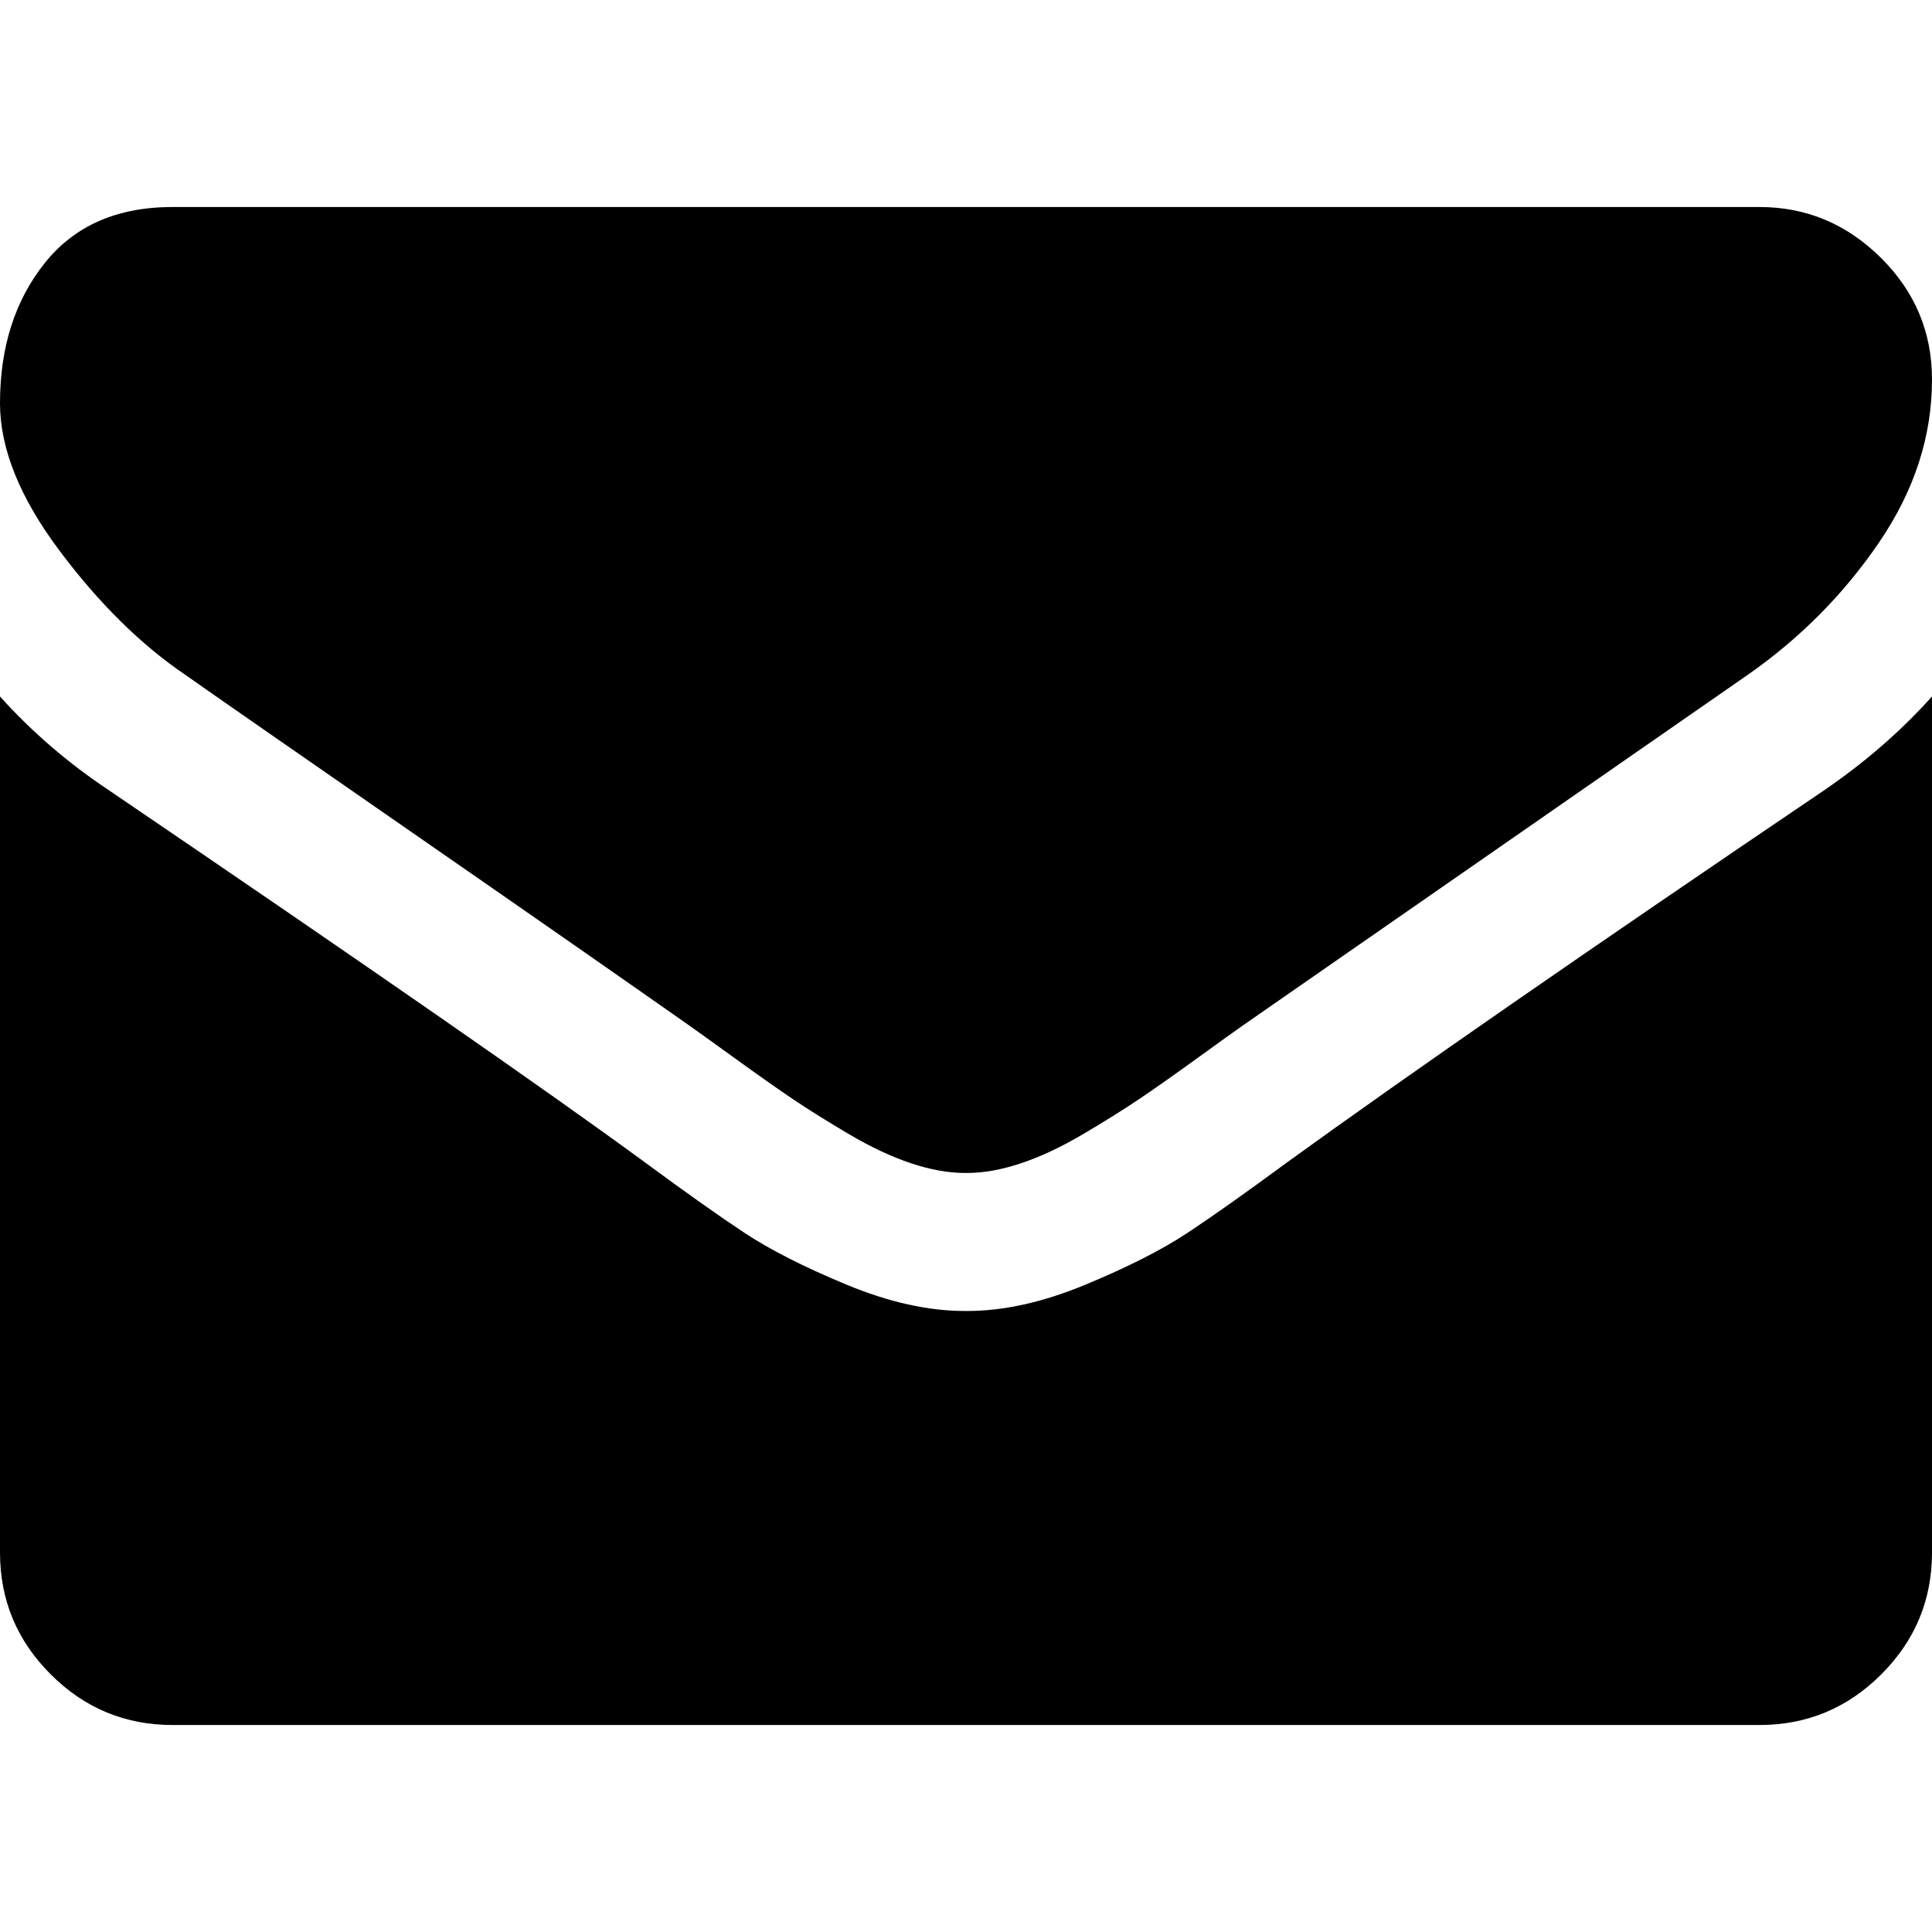
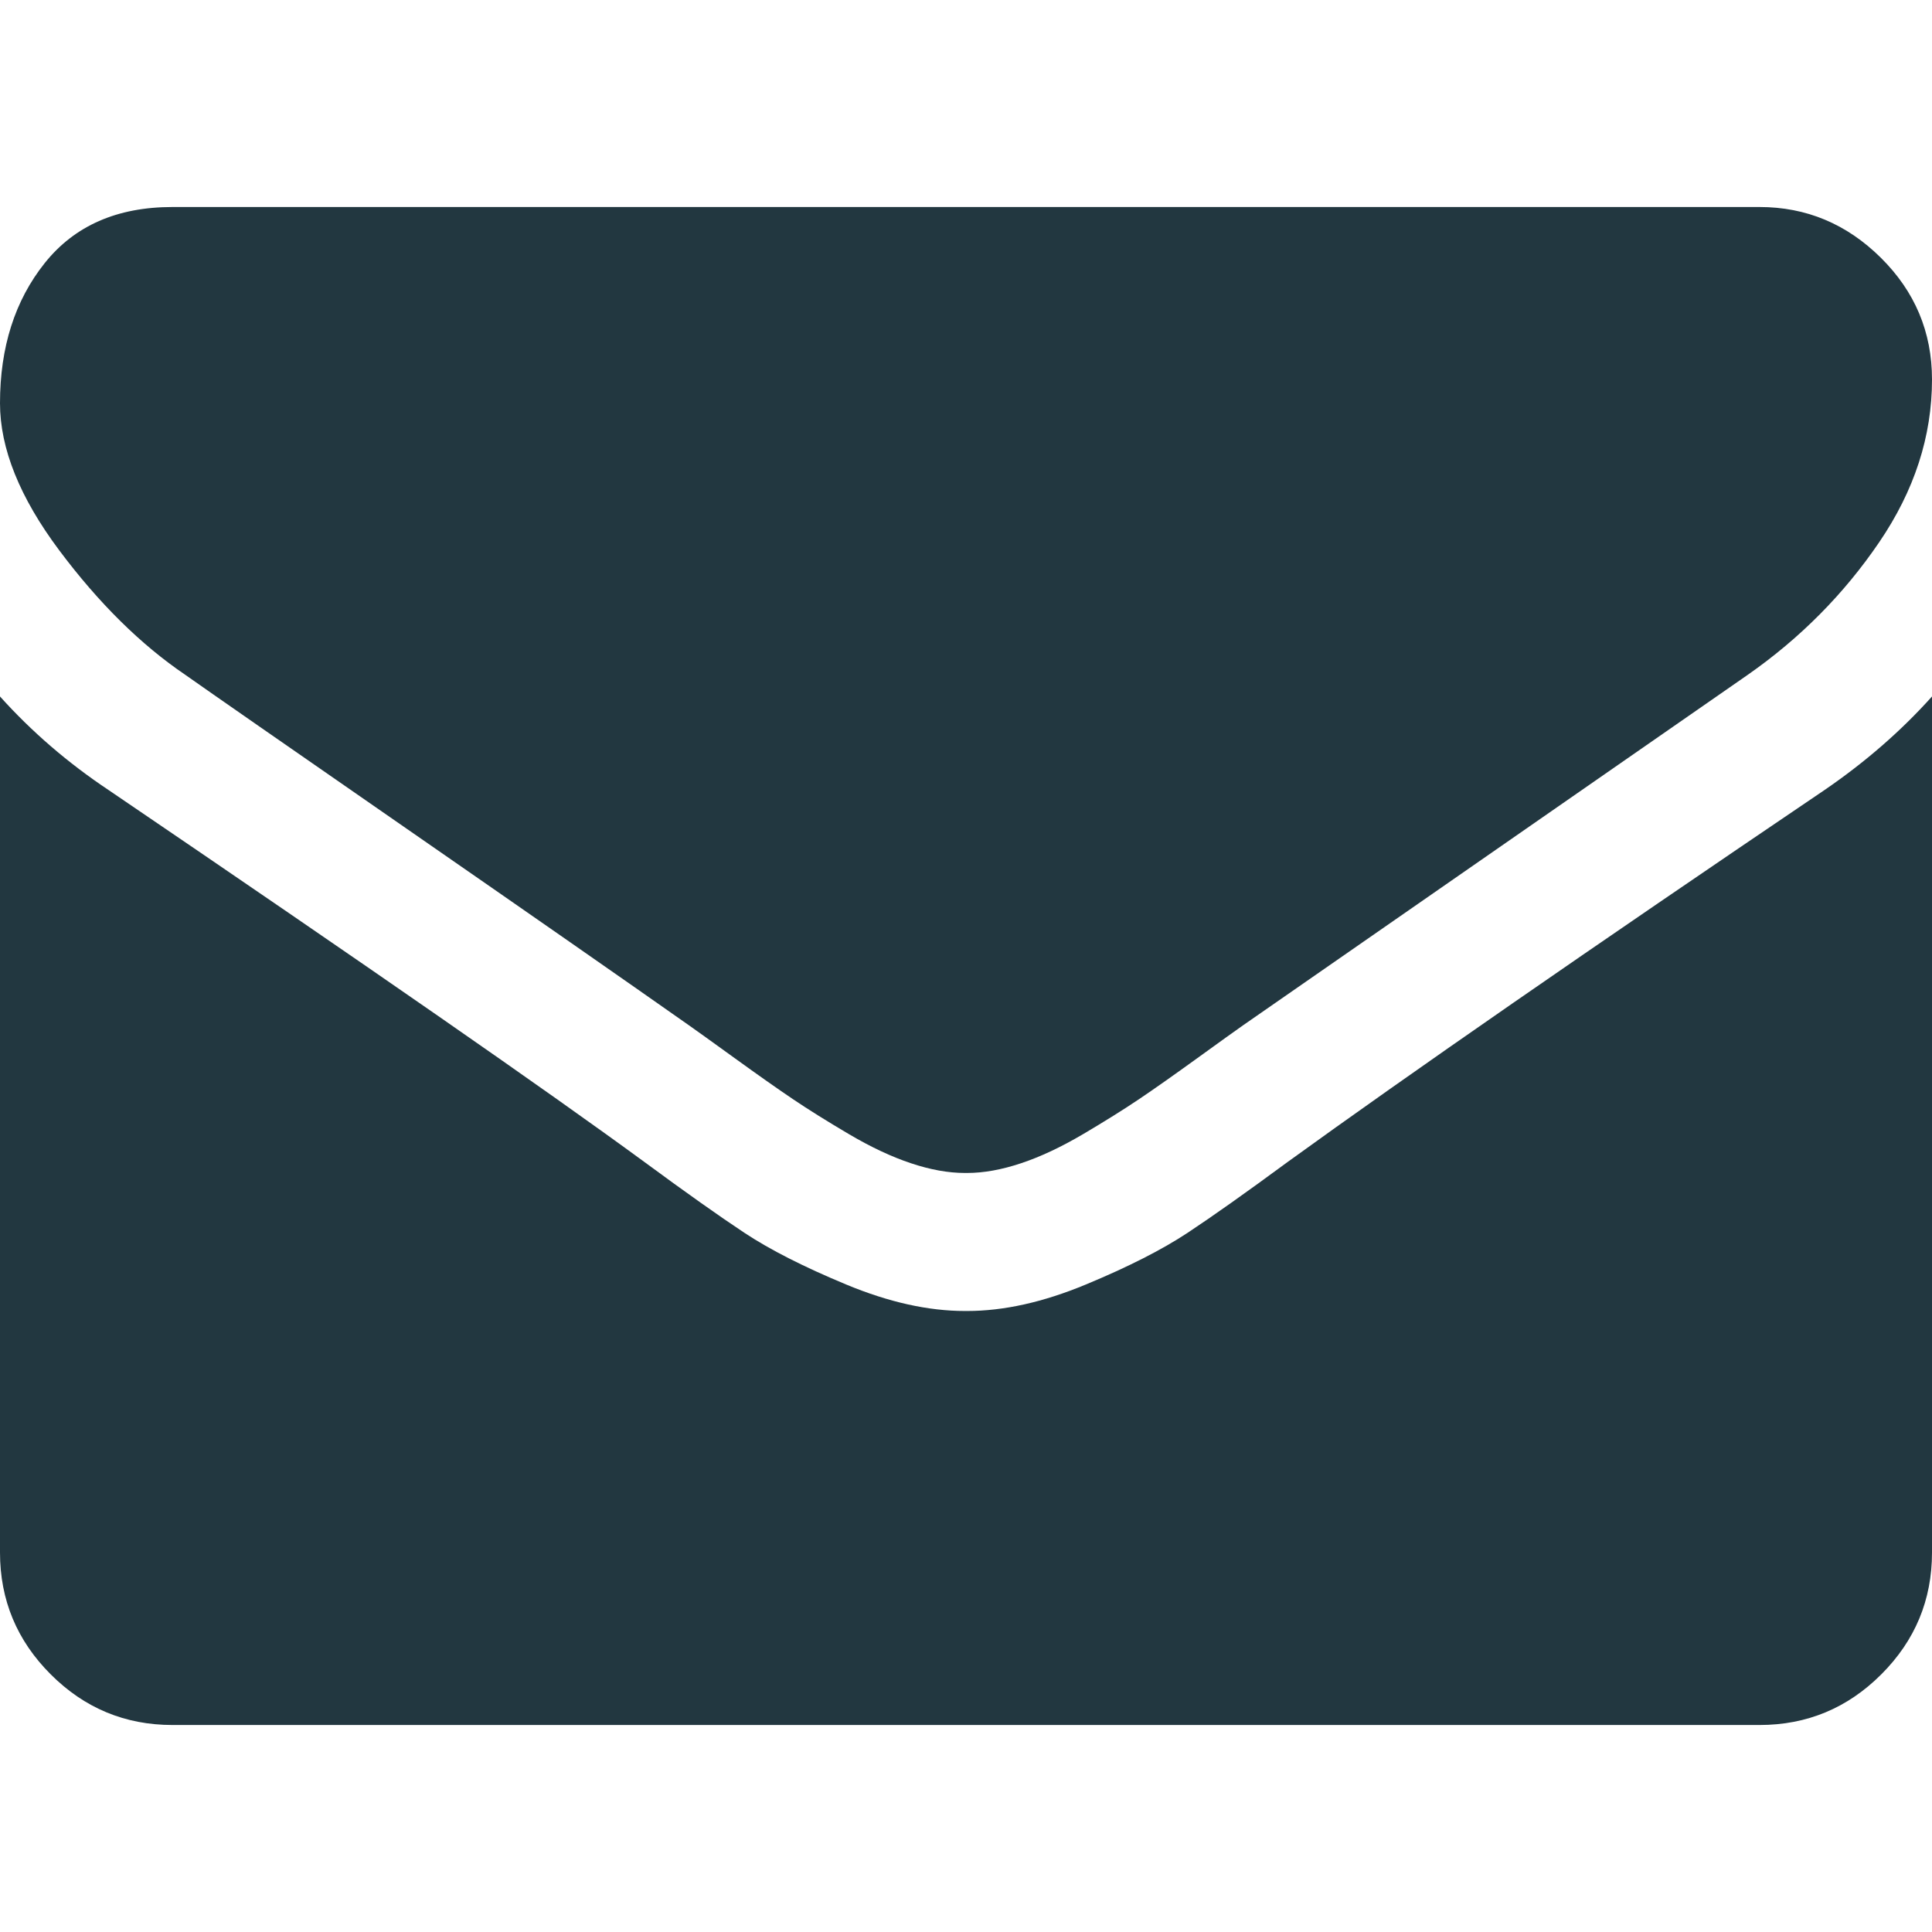
- <svg xmlns="http://www.w3.org/2000/svg" version="1.1" id="Capa_1" x="0px" y="0px" width="511.626px" height="511.626px" viewBox="0 0 511.626 511.626" style="enable-background:new 0 0 511.626 511.626;" xml:space="preserve">
+ <svg xmlns="http://www.w3.org/2000/svg" version="1.1" id="Capa_1" x="0px" y="0px" width="512px" height="512px" viewBox="0 0 511.626 511.626" style="enable-background:new 0 0 511.626 511.626;" xml:space="preserve">
  <g>
    <g>
-       <path d="M49.106,178.729c6.472,4.567,25.981,18.131,58.528,40.685c32.548,22.554,57.482,39.92,74.803,52.099    c1.903,1.335,5.946,4.237,12.131,8.71c6.186,4.476,11.326,8.093,15.416,10.852c4.093,2.758,9.041,5.852,14.849,9.277    c5.806,3.422,11.279,5.996,16.418,7.7c5.14,1.718,9.898,2.569,14.275,2.569h0.287h0.288c4.377,0,9.137-0.852,14.277-2.569    c5.137-1.704,10.615-4.281,16.416-7.7c5.804-3.429,10.752-6.52,14.845-9.277c4.093-2.759,9.229-6.376,15.417-10.852    c6.184-4.477,10.232-7.375,12.135-8.71c17.508-12.179,62.051-43.11,133.615-92.79c13.894-9.703,25.502-21.411,34.827-35.116    c9.332-13.699,13.993-28.07,13.993-43.105c0-12.564-4.523-23.319-13.565-32.264c-9.041-8.947-19.749-13.418-32.117-13.418H45.679    c-14.655,0-25.933,4.948-33.832,14.844C3.949,79.562,0,91.934,0,106.779c0,11.991,5.236,24.985,15.703,38.974    C26.169,159.743,37.307,170.736,49.106,178.729z" />
-       <path d="M483.072,209.275c-62.424,42.251-109.824,75.087-142.177,98.501c-10.849,7.991-19.65,14.229-26.409,18.699    c-6.759,4.473-15.748,9.041-26.98,13.702c-11.228,4.668-21.692,6.995-31.401,6.995h-0.291h-0.287    c-9.707,0-20.177-2.327-31.405-6.995c-11.228-4.661-20.223-9.229-26.98-13.702c-6.755-4.47-15.559-10.708-26.407-18.699    c-25.697-18.842-72.995-51.68-141.896-98.501C17.987,202.047,8.375,193.762,0,184.437v226.685c0,12.57,4.471,23.319,13.418,32.265    c8.945,8.949,19.701,13.422,32.264,13.422h420.266c12.56,0,23.315-4.473,32.261-13.422c8.949-8.949,13.418-19.694,13.418-32.265    V184.437C503.441,193.569,493.927,201.854,483.072,209.275z" />
+       <path d="M49.106,178.729c6.472,4.567,25.981,18.131,58.528,40.685c32.548,22.554,57.482,39.92,74.803,52.099    c1.903,1.335,5.946,4.237,12.131,8.71c6.186,4.476,11.326,8.093,15.416,10.852c4.093,2.758,9.041,5.852,14.849,9.277    c5.806,3.422,11.279,5.996,16.418,7.7c5.14,1.718,9.898,2.569,14.275,2.569h0.287h0.288c4.377,0,9.137-0.852,14.277-2.569    c5.137-1.704,10.615-4.281,16.416-7.7c5.804-3.429,10.752-6.52,14.845-9.277c4.093-2.759,9.229-6.376,15.417-10.852    c6.184-4.477,10.232-7.375,12.135-8.71c17.508-12.179,62.051-43.11,133.615-92.79c13.894-9.703,25.502-21.411,34.827-35.116    c9.332-13.699,13.993-28.07,13.993-43.105c0-12.564-4.523-23.319-13.565-32.264c-9.041-8.947-19.749-13.418-32.117-13.418H45.679    c-14.655,0-25.933,4.948-33.832,14.844C3.949,79.562,0,91.934,0,106.779c0,11.991,5.236,24.985,15.703,38.974    C26.169,159.743,37.307,170.736,49.106,178.729z" fill="#223740" />
+       <path d="M483.072,209.275c-62.424,42.251-109.824,75.087-142.177,98.501c-10.849,7.991-19.65,14.229-26.409,18.699    c-6.759,4.473-15.748,9.041-26.98,13.702c-11.228,4.668-21.692,6.995-31.401,6.995h-0.291h-0.287    c-9.707,0-20.177-2.327-31.405-6.995c-11.228-4.661-20.223-9.229-26.98-13.702c-6.755-4.47-15.559-10.708-26.407-18.699    c-25.697-18.842-72.995-51.68-141.896-98.501C17.987,202.047,8.375,193.762,0,184.437v226.685c0,12.57,4.471,23.319,13.418,32.265    c8.945,8.949,19.701,13.422,32.264,13.422h420.266c12.56,0,23.315-4.473,32.261-13.422c8.949-8.949,13.418-19.694,13.418-32.265    V184.437C503.441,193.569,493.927,201.854,483.072,209.275z" fill="#223740" />
    </g>
  </g>
  <g>
</g>
  <g>
</g>
  <g>
</g>
  <g>
</g>
  <g>
</g>
  <g>
</g>
  <g>
</g>
  <g>
</g>
  <g>
</g>
  <g>
</g>
  <g>
</g>
  <g>
</g>
  <g>
</g>
  <g>
</g>
  <g>
</g>
</svg>
